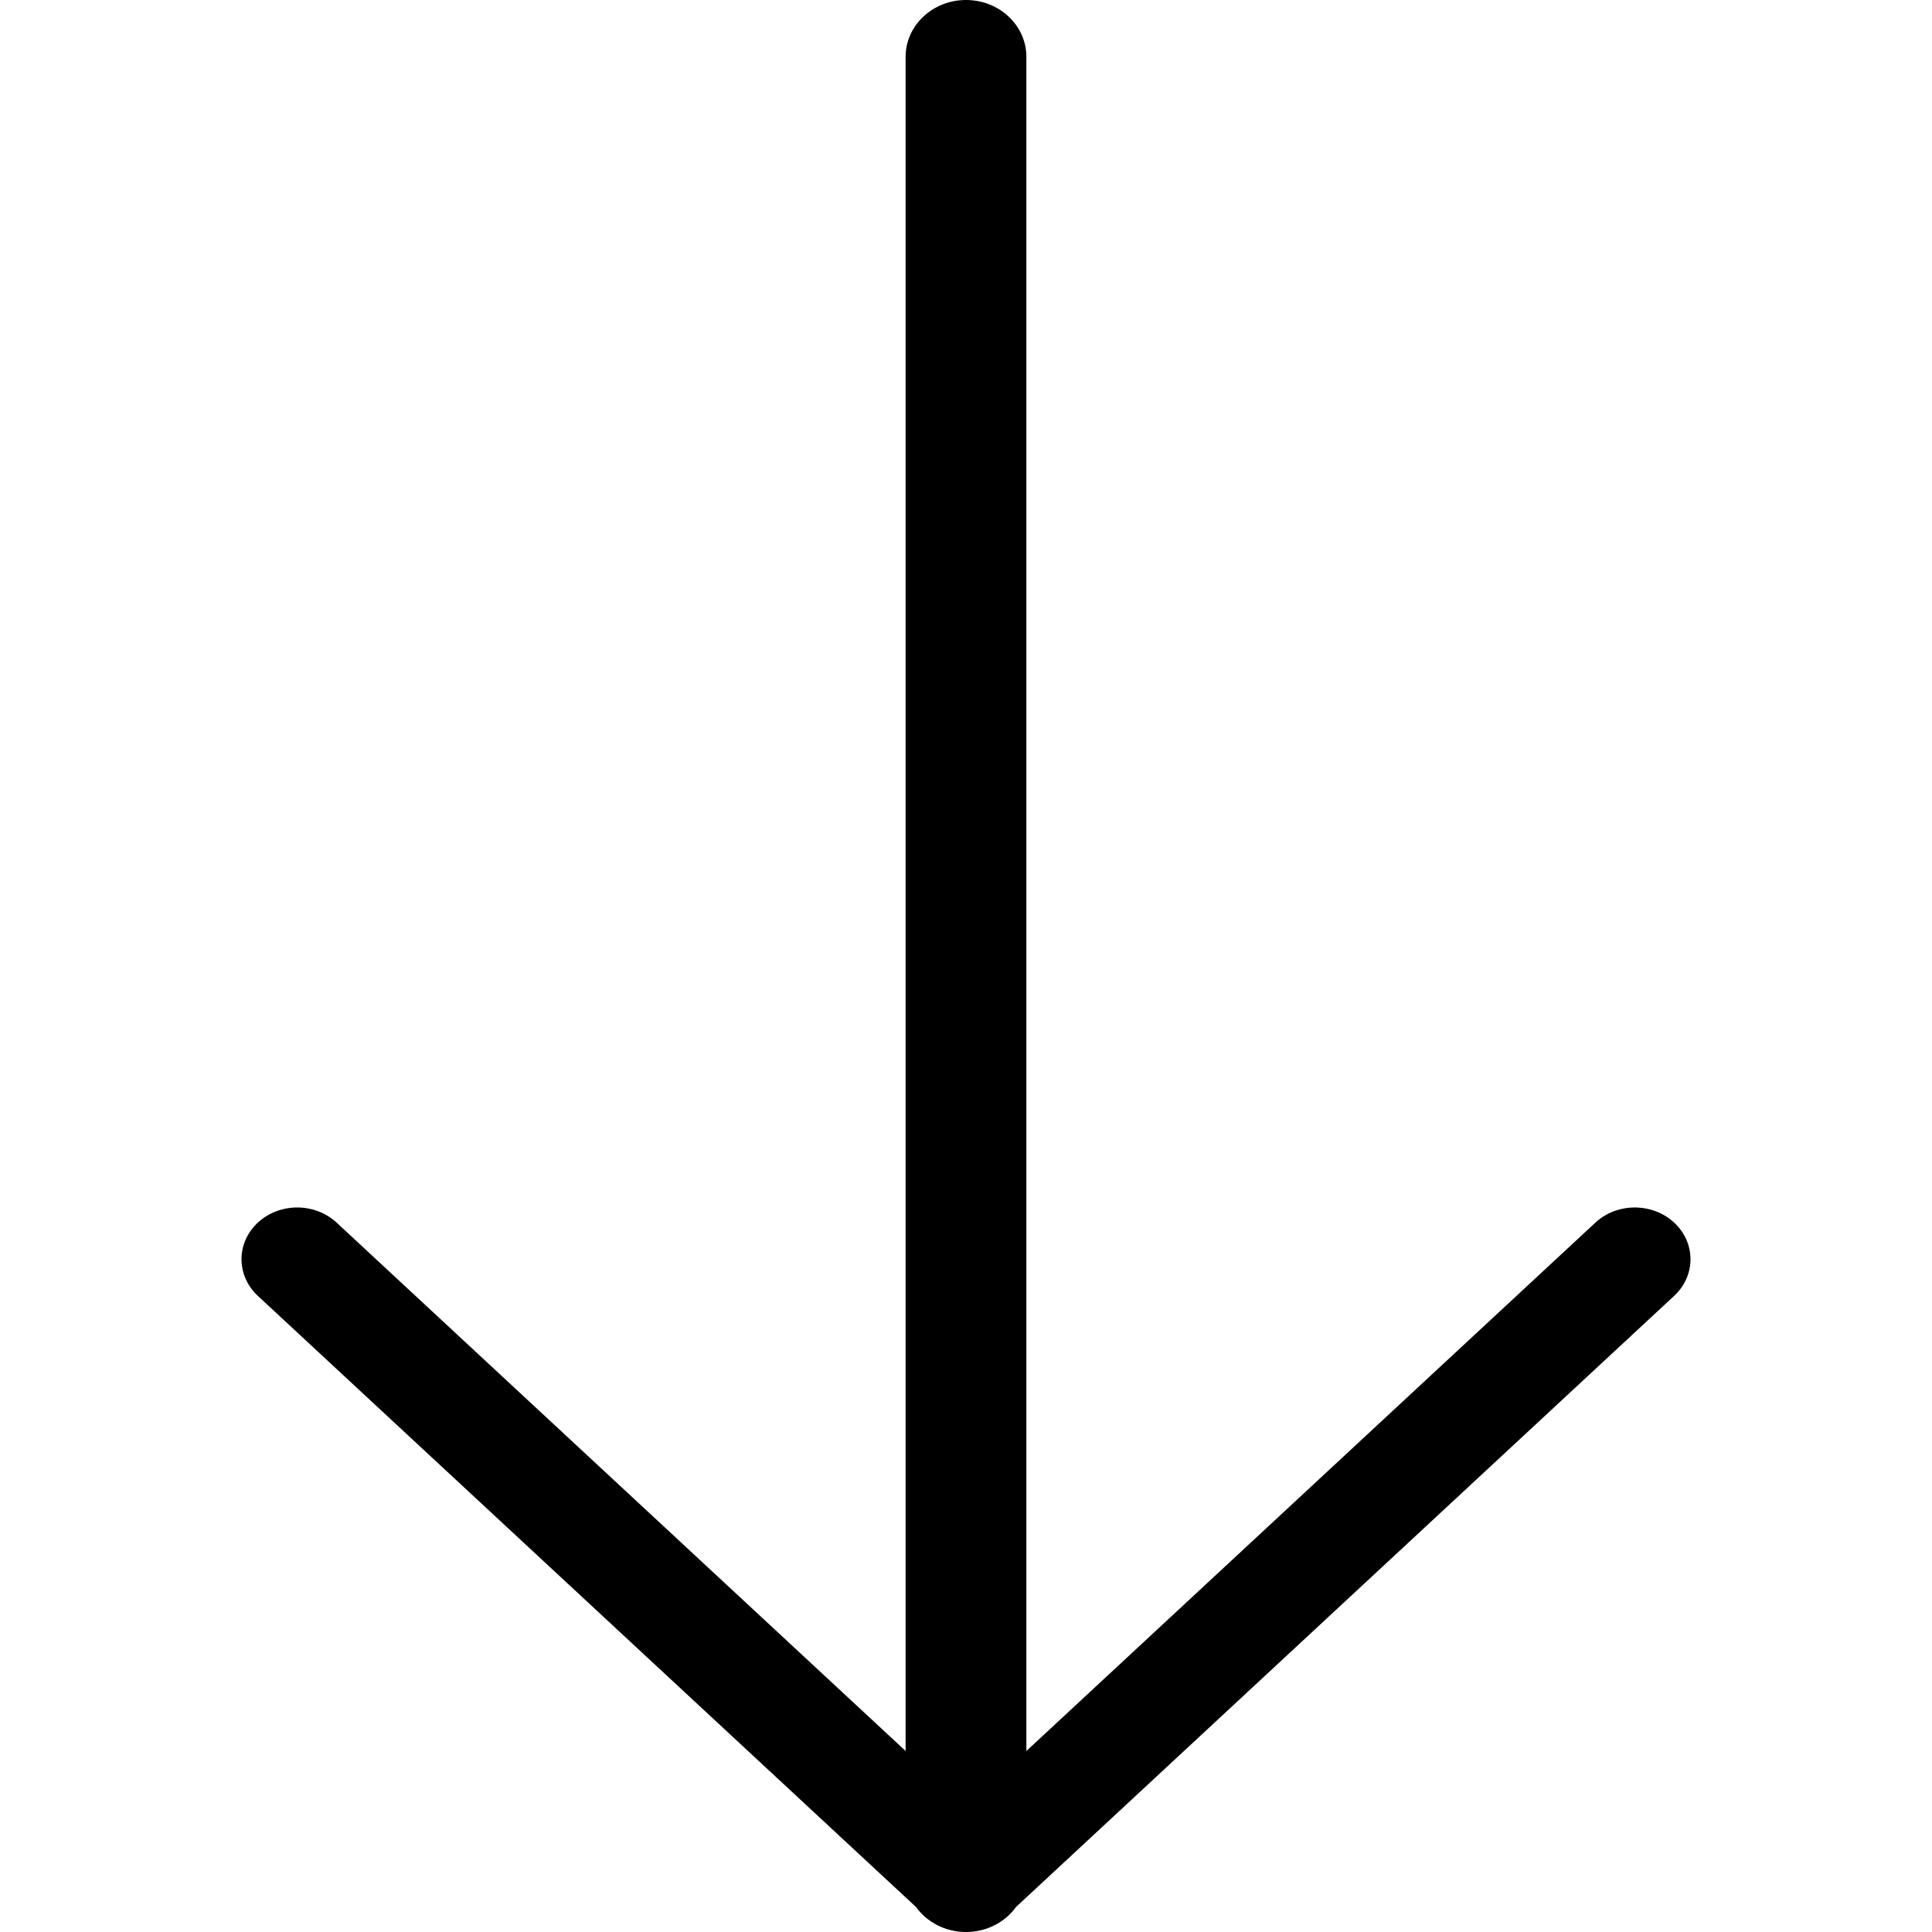
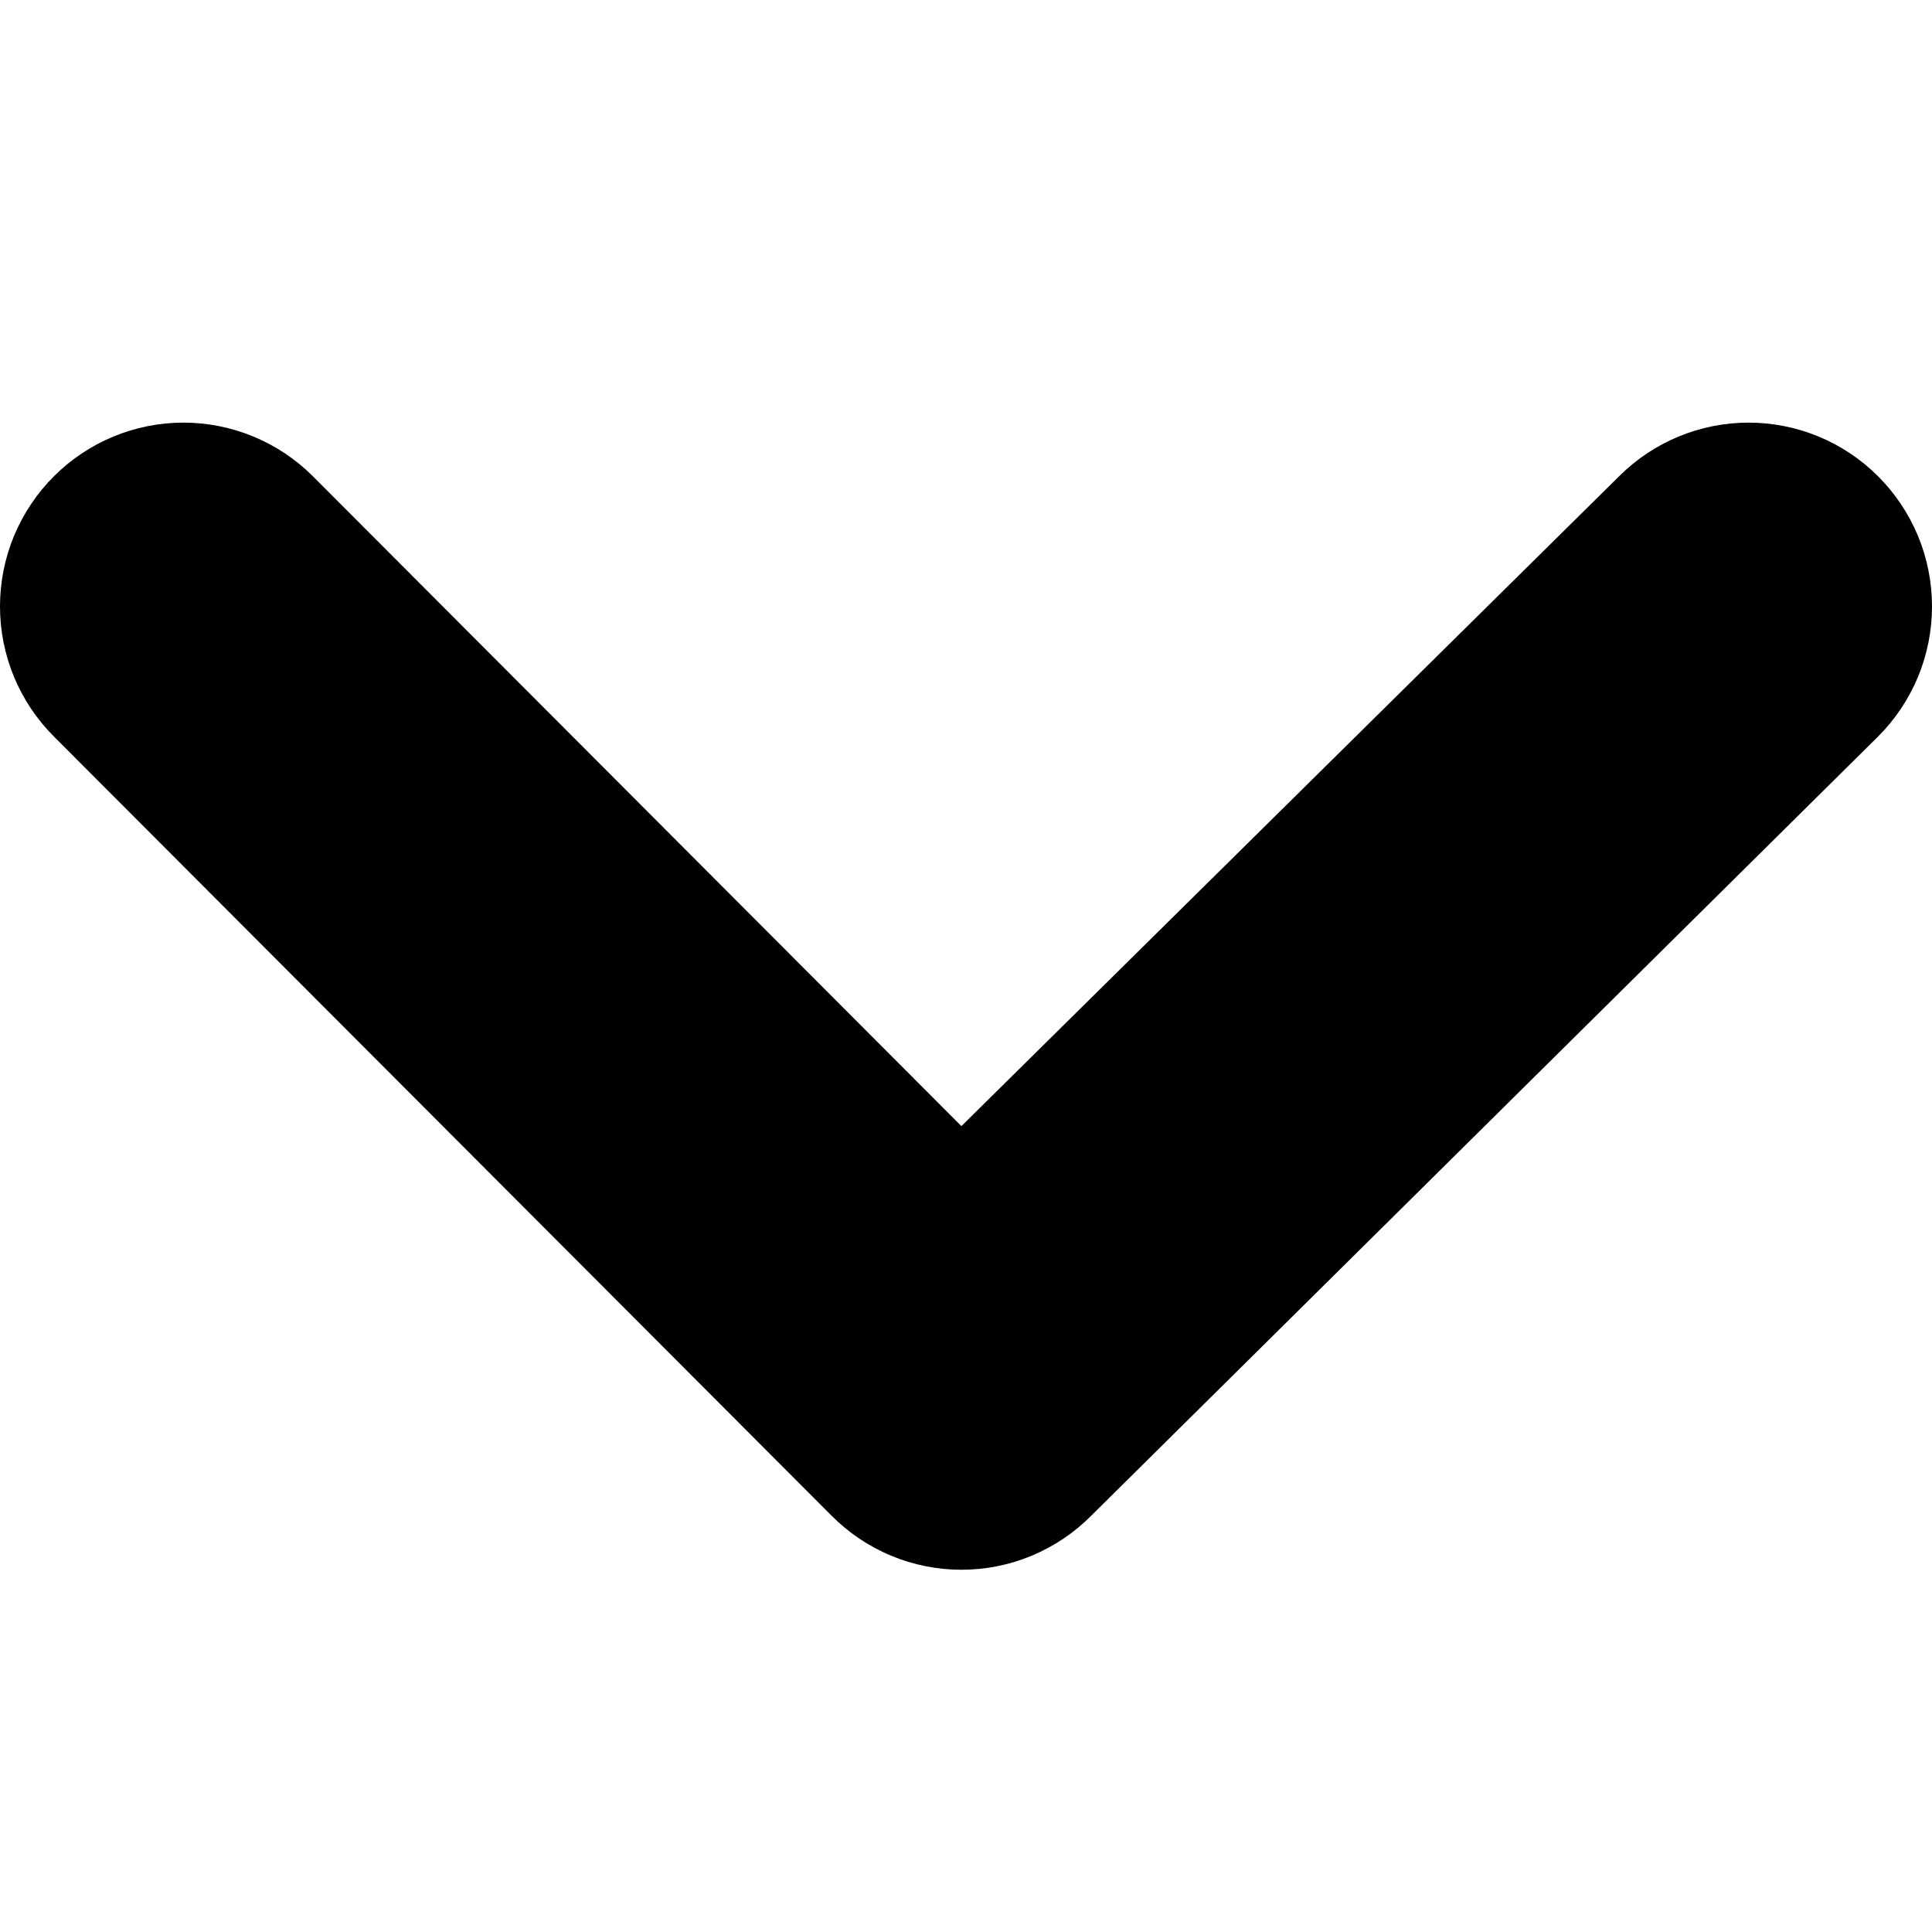
- <svg xmlns="http://www.w3.org/2000/svg" width="32px" height="32px" viewBox="0 0 32 32" version="1.1">
-   <defs />
-   <g id="Page-1" stroke="none" stroke-width="1" fill="none" fill-rule="evenodd">
-     <g id="ArrowDown32" fill="#000000" fill-rule="nonzero">
-       <path d="M16.829,31.585 C16.649,31.835 16.345,32 16,32 C15.655,32 15.351,31.835 15.171,31.585 L4.27,21.463 C3.91,21.128 3.91,20.586 4.27,20.251 C4.631,19.916 5.215,19.916 5.576,20.251 L15,29.002 L15,0.941 C15,0.421 15.448,0 16,0 C16.552,0 17,0.421 17,0.941 L17,29.002 L26.424,20.251 C26.785,19.916 27.369,19.916 27.73,20.251 C28.09,20.586 28.09,21.128 27.73,21.463 L16.829,31.585 Z" />
-     </g>
-   </g>
+ <svg xmlns="http://www.w3.org/2000/svg" width="32" height="32" viewBox="0 0 32 32" fill="none">
+   <path d="M31.102 7.884C30.533 7.318 29.764 7 28.962 7C28.16 7 27.391 7.318 26.822 7.884L15.924 18.652L5.178 7.884C4.609 7.318 3.84 7 3.038 7C2.236 7 1.467 7.318 0.898 7.884C0.613 8.167 0.388 8.504 0.233 8.874C0.079 9.245 0 9.643 0 10.044C0 10.446 0.079 10.843 0.233 11.214C0.388 11.585 0.613 11.921 0.898 12.204L13.769 25.1C14.051 25.385 14.387 25.612 14.757 25.766C15.127 25.921 15.523 26 15.924 26C16.325 26 16.722 25.921 17.091 25.766C17.461 25.612 17.797 25.385 18.079 25.1L31.102 12.204C31.387 11.921 31.612 11.585 31.767 11.214C31.921 10.843 32 10.446 32 10.044C32 9.643 31.921 9.245 31.767 8.874C31.612 8.504 31.387 8.167 31.102 7.884Z" fill="currentColor" />
</svg>
